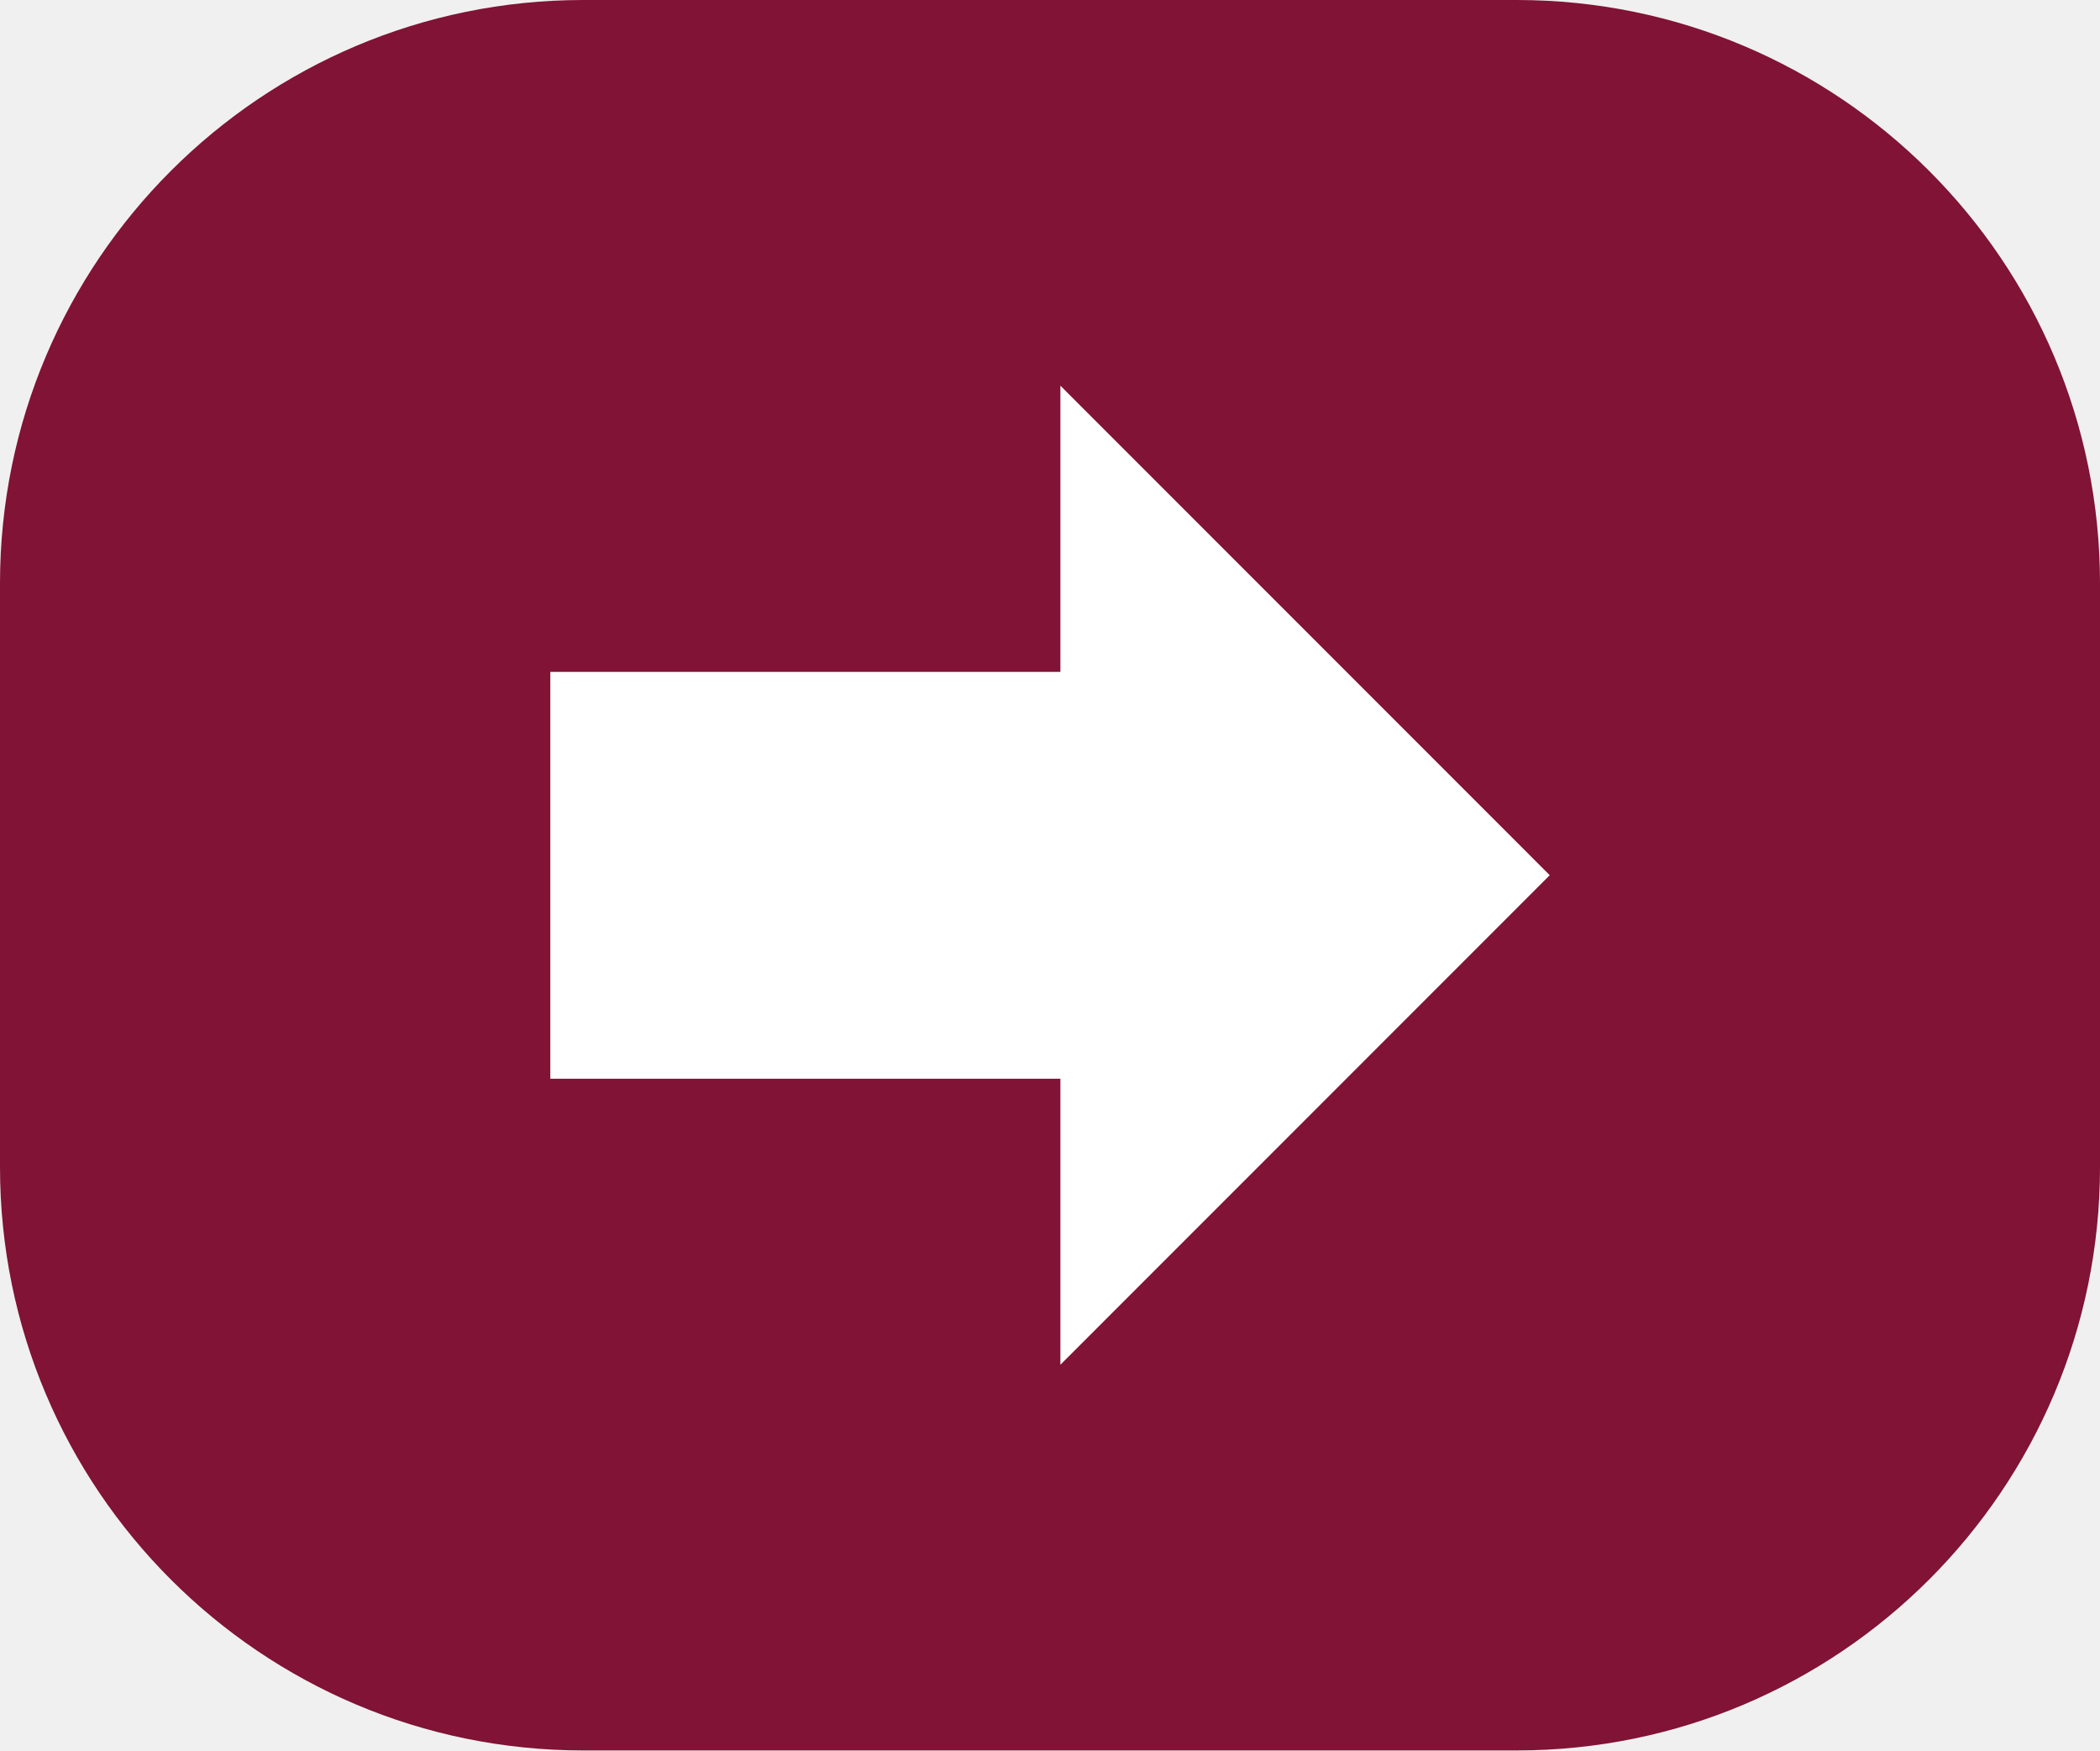
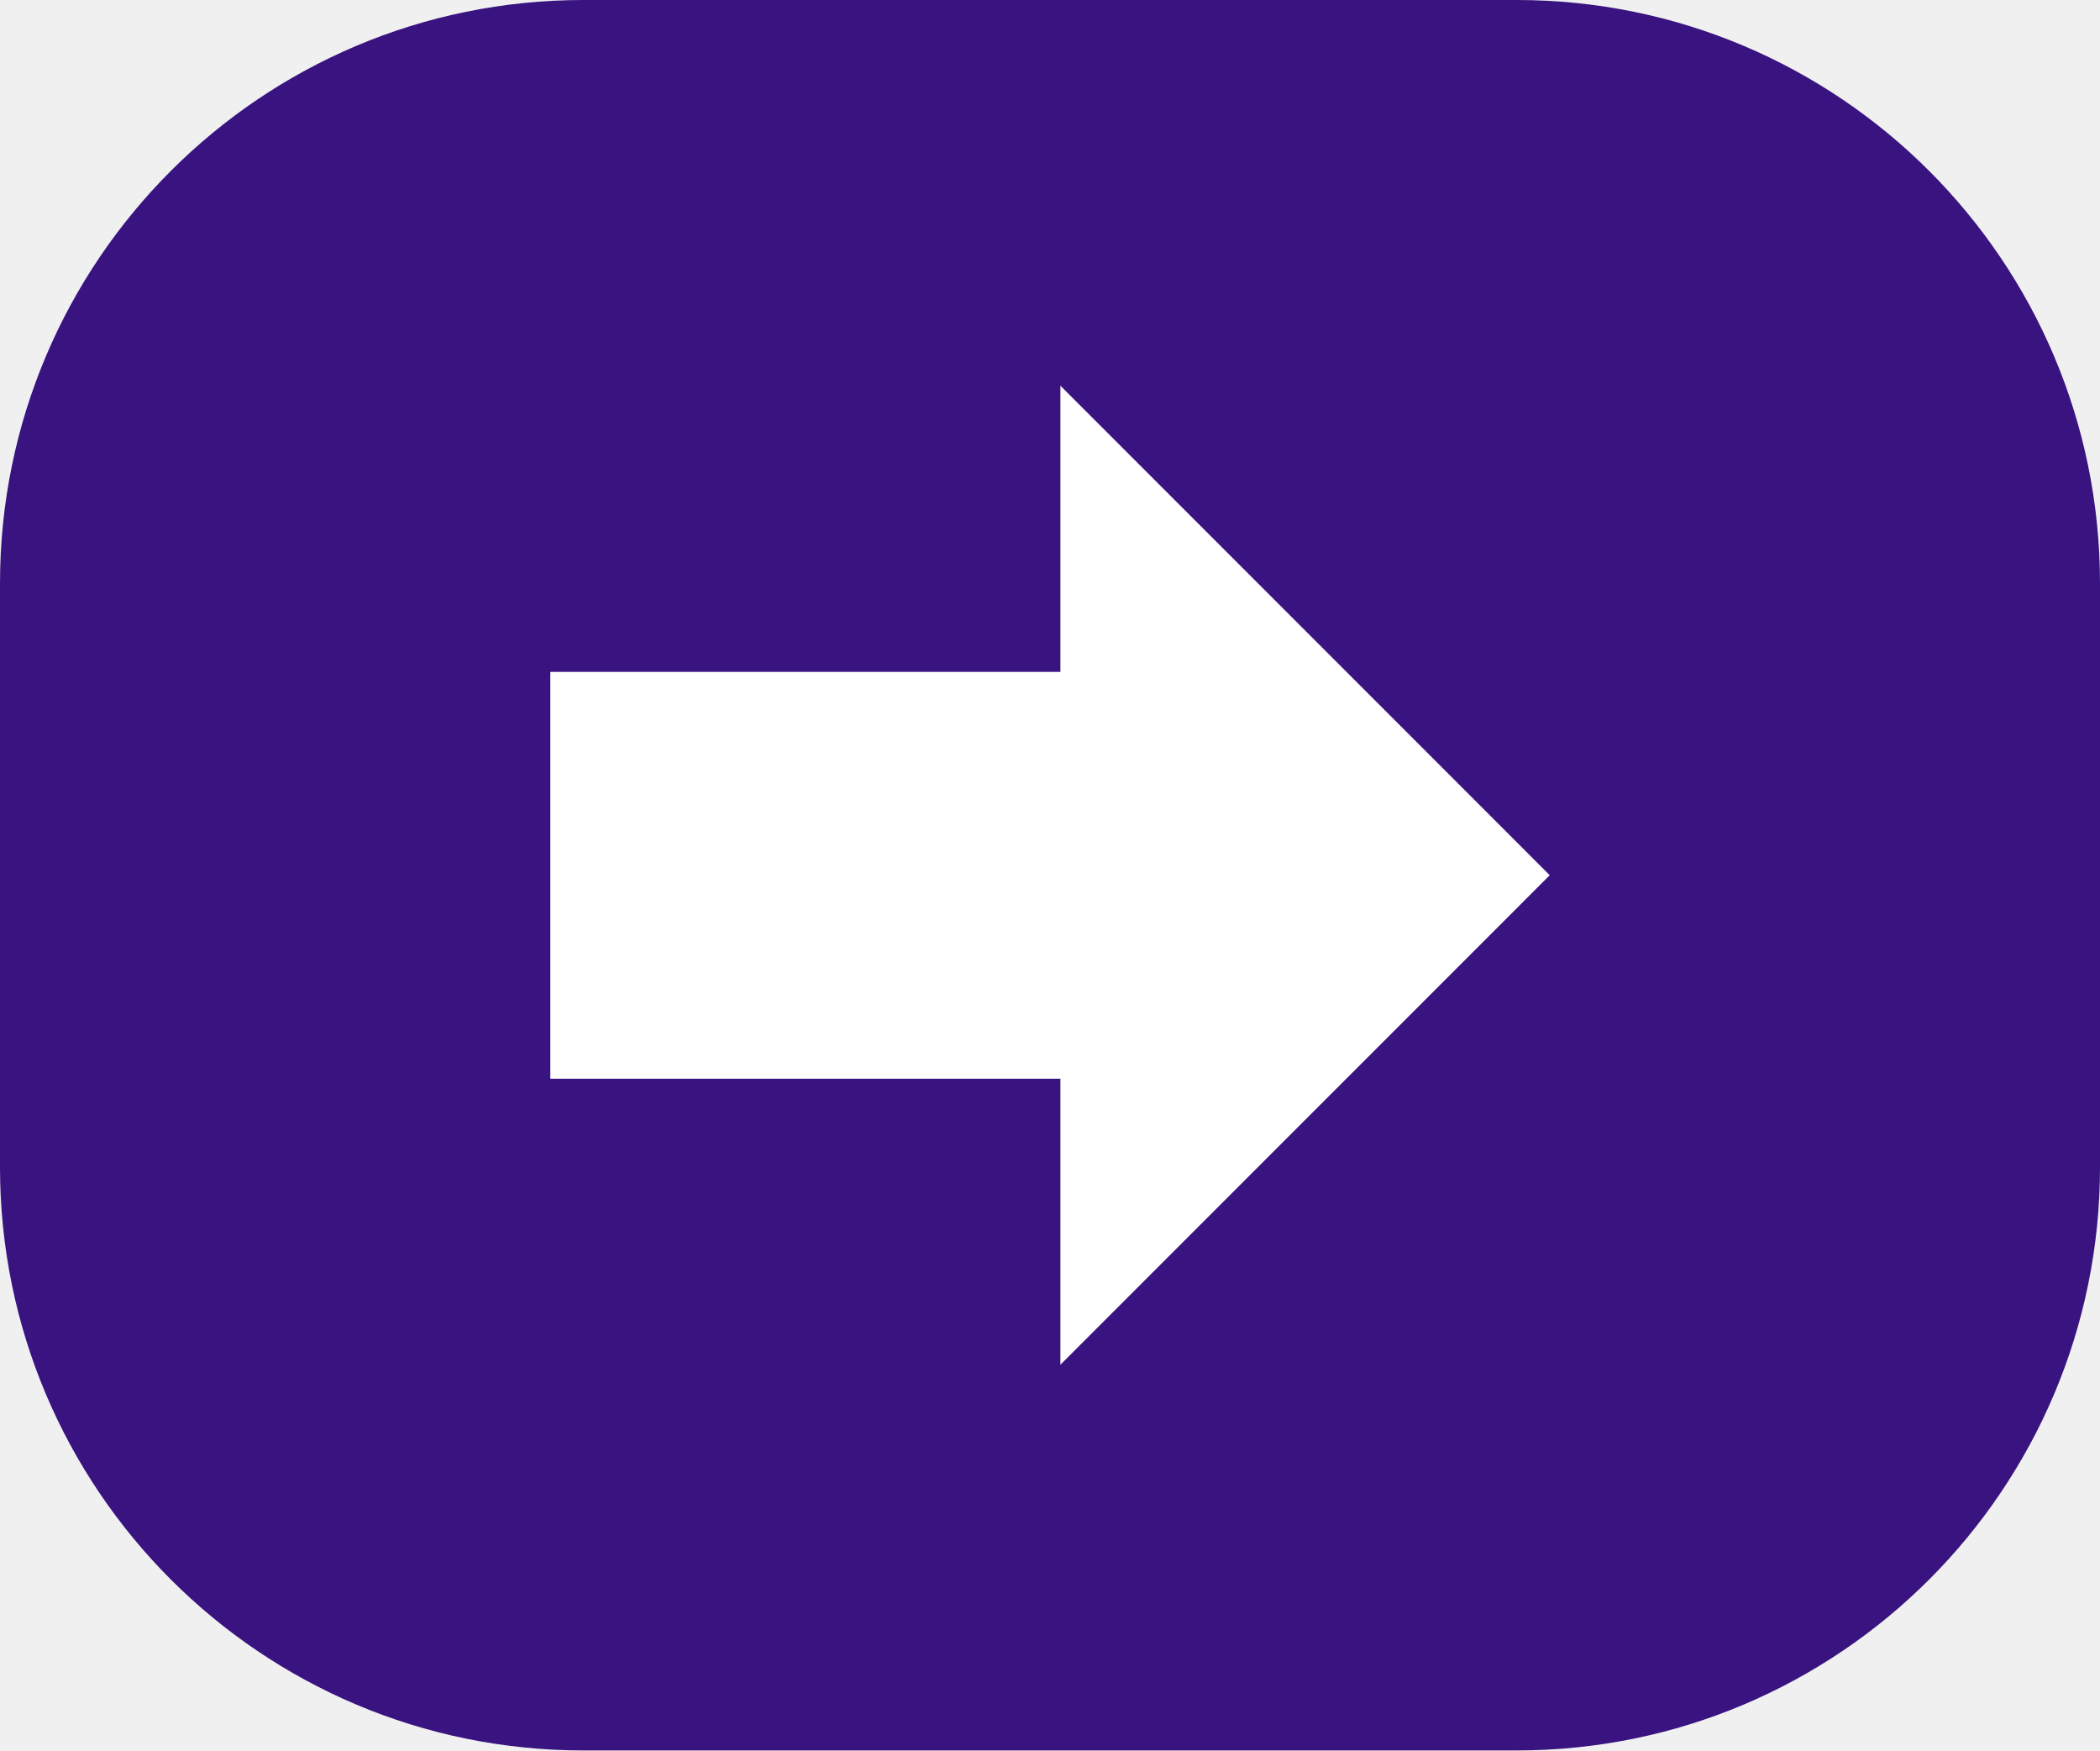
<svg xmlns="http://www.w3.org/2000/svg" width="36" height="30" viewBox="0 0 36 30">
  <g id="Group_22" data-name="Group 22" transform="translate(-322 -15)">
-     <rect id="Rectangle_1471" data-name="Rectangle 1471" width="36" height="30" rx="10" transform="translate(322 15)" fill="#801336" />
+     <rect id="Rectangle_1471" data-name="Rectangle 1471" width="36" height="30" rx="10" transform="translate(322 15)" fill="#391380" />
    <g id="Group_30" data-name="Group 30">
      <g id="left-back-arrow-svgrepo-com" transform="translate(348.567 39.015) rotate(180)">
        <g id="Group_21" data-name="Group 21" transform="translate(0 0.625)">
          <path id="Path_161" data-name="Path 161" d="M0,9.015l8.389,8.39V12.5h8.744V5.527H8.389V.625Z" transform="translate(0 -0.625)" fill="#fff" />
        </g>
      </g>
    </g>
  </g>
</svg>
